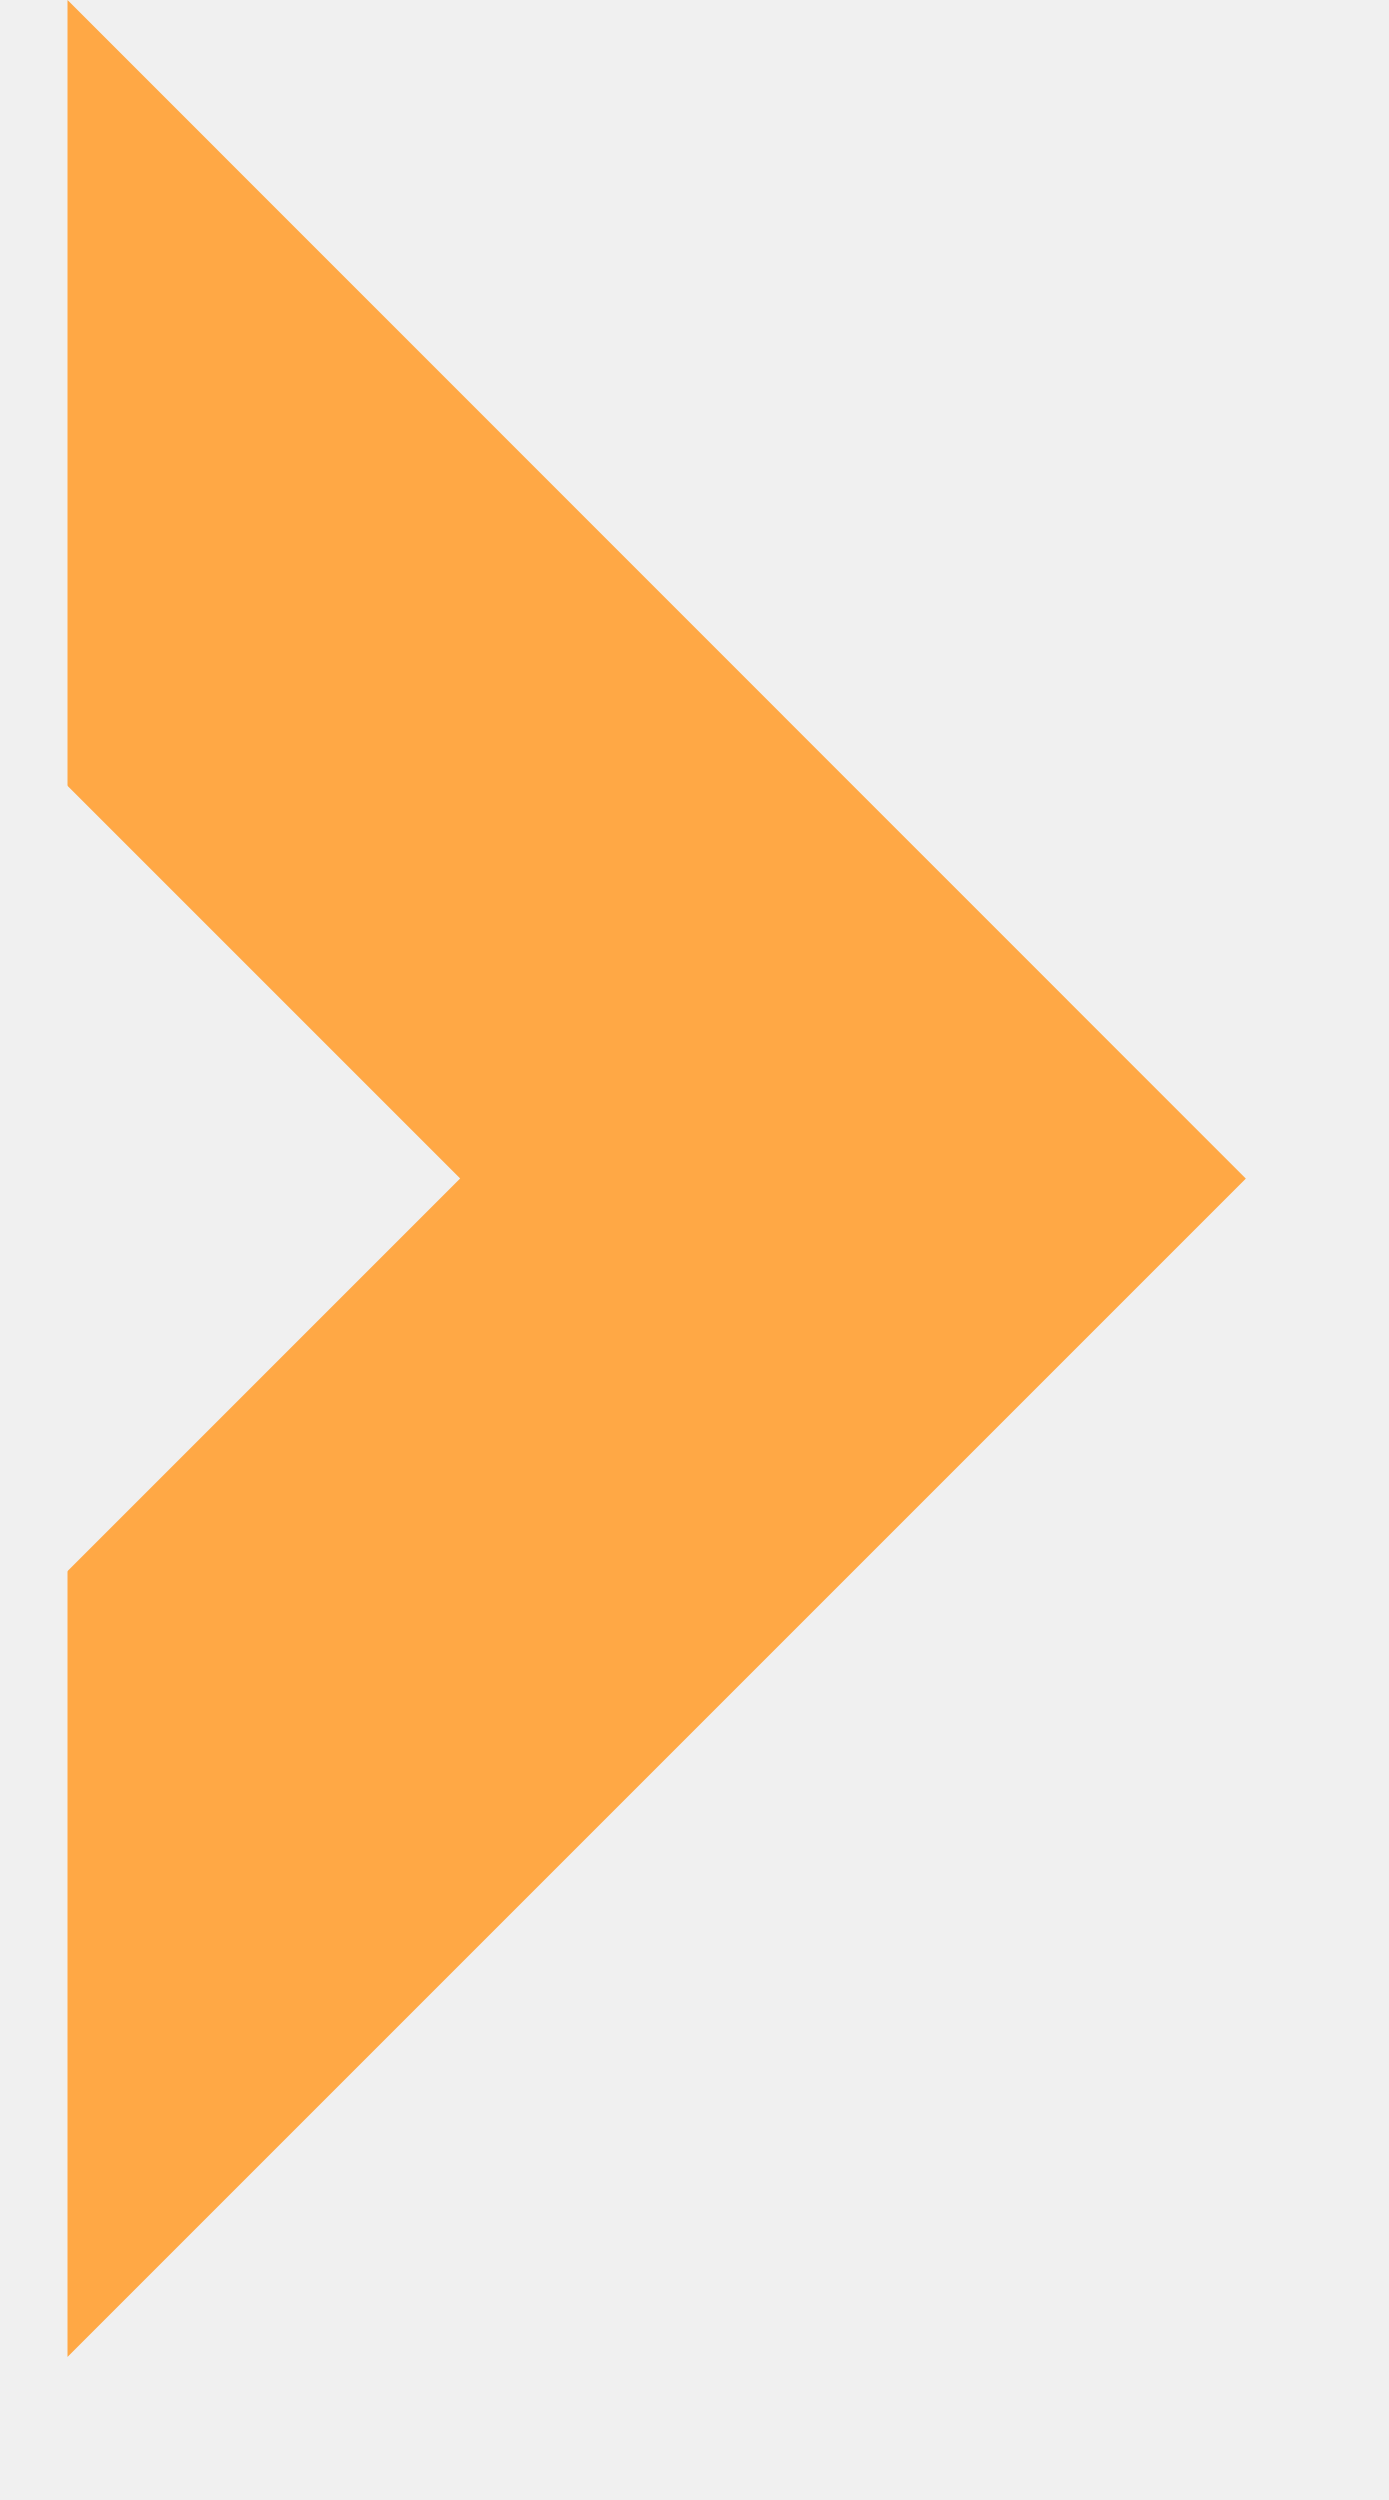
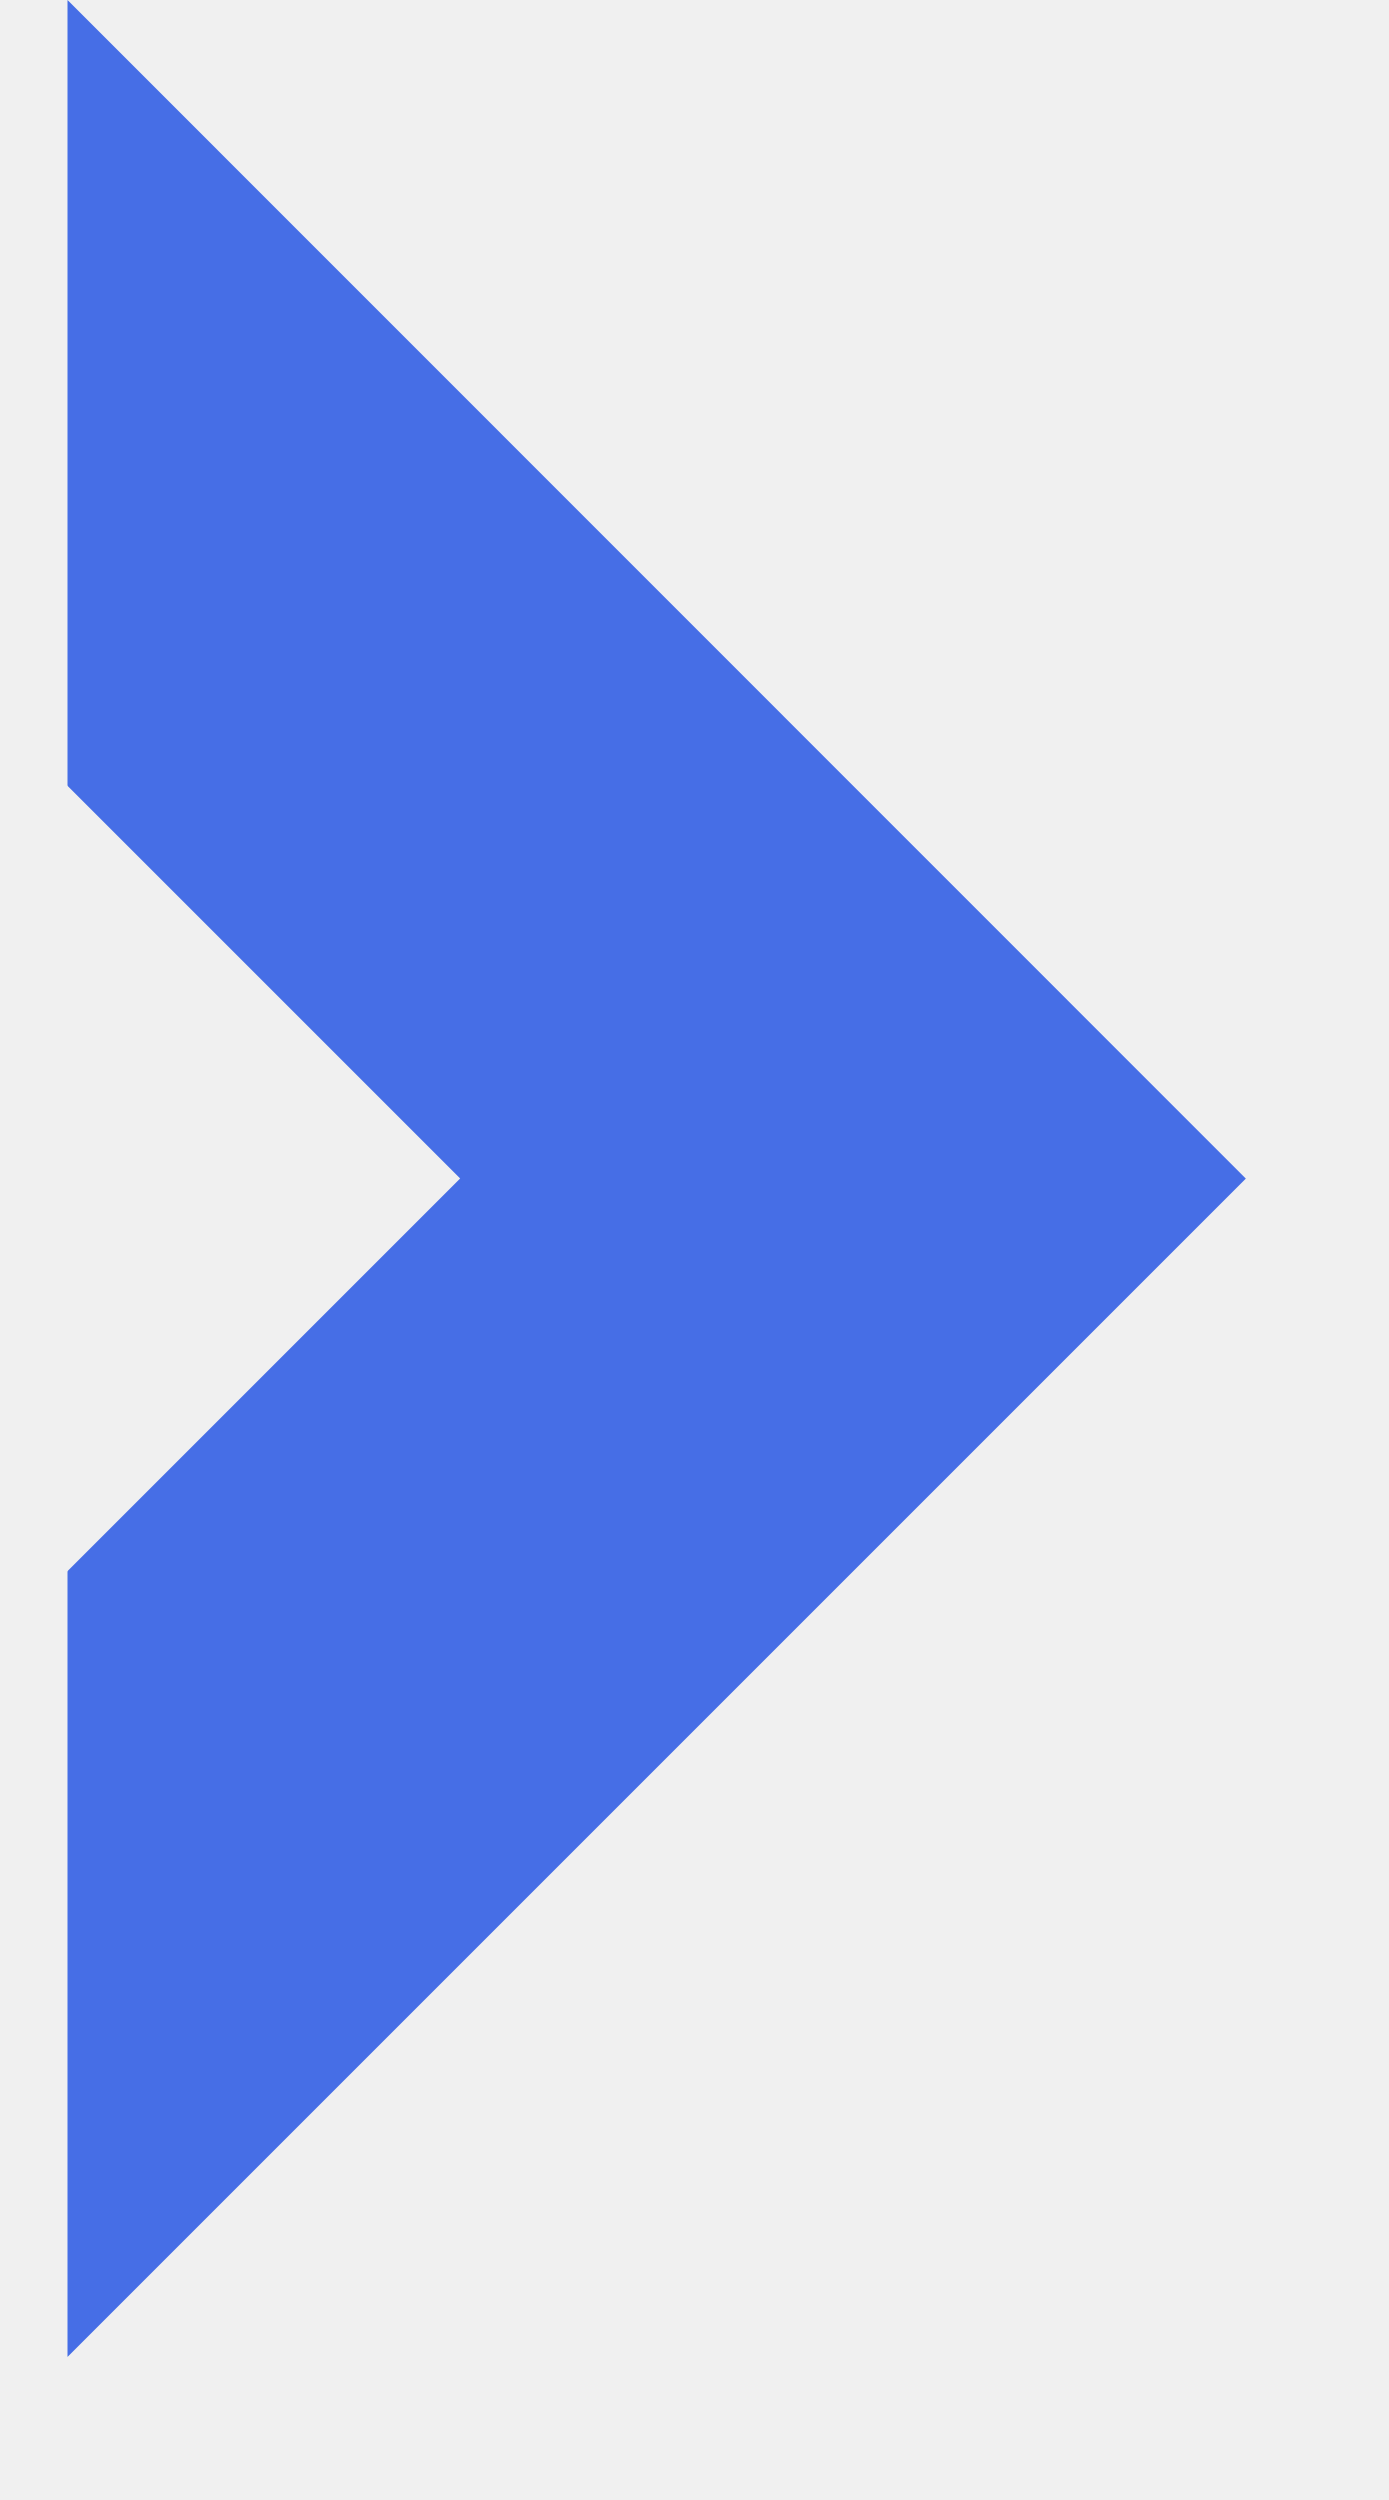
<svg xmlns="http://www.w3.org/2000/svg" width="5" height="9" fill="none">
  <mask id="a" fill="#fff">
    <path fill-rule="evenodd" clip-rule="evenodd" d="M.243 0l4.242 4.243L.243 8.485" />
  </mask>
-   <path d="M4.485 4.243L5.9 5.657l1.415-1.414-1.415-1.415-1.414 1.415zm-5.657-2.829l4.243 4.243L5.9 2.828 1.657-1.414l-2.829 2.828zm4.243 1.414l-4.243 4.243L1.657 9.9l4.242-4.243-2.828-2.829z" fill="#FFA845" mask="url(#a)" />
+   <path d="M4.485 4.243L5.9 5.657l1.415-1.414-1.415-1.415-1.414 1.415zm-5.657-2.829l4.243 4.243L5.9 2.828 1.657-1.414l-2.829 2.828zm4.243 1.414l-4.243 4.243L1.657 9.9l4.242-4.243-2.828-2.829z" fill="#466EE6" mask="url(#a)" />
</svg>
